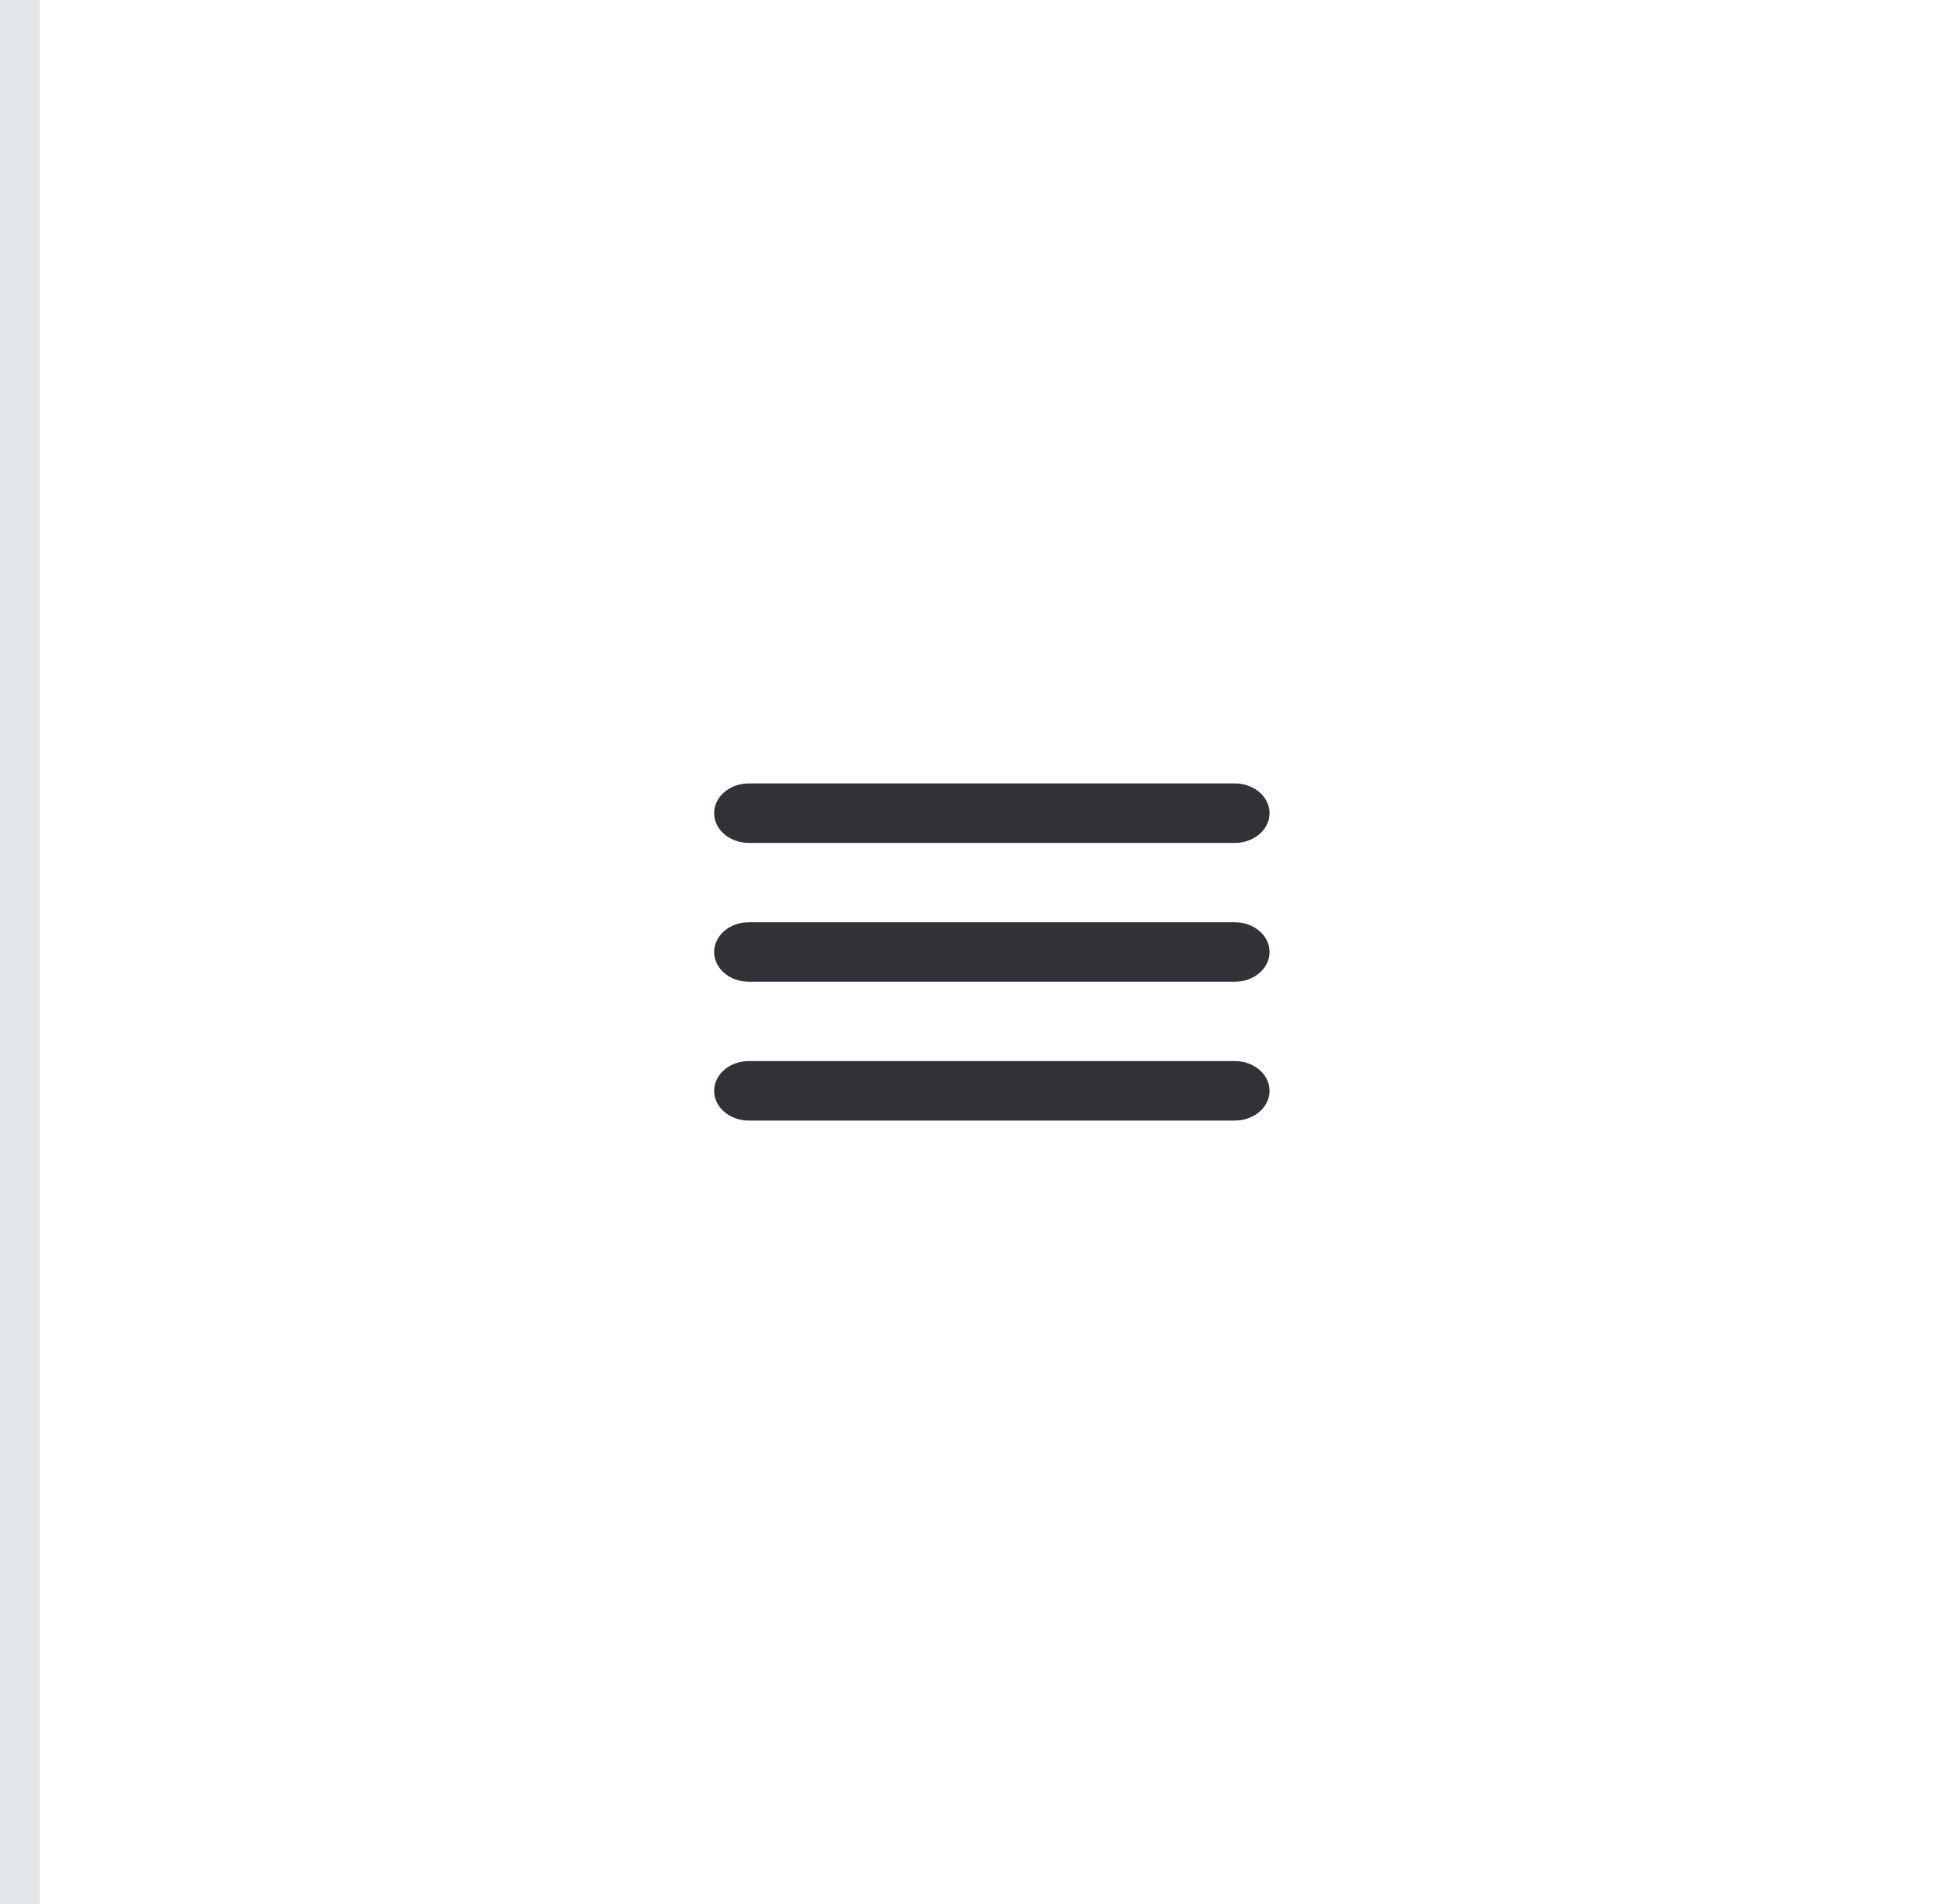
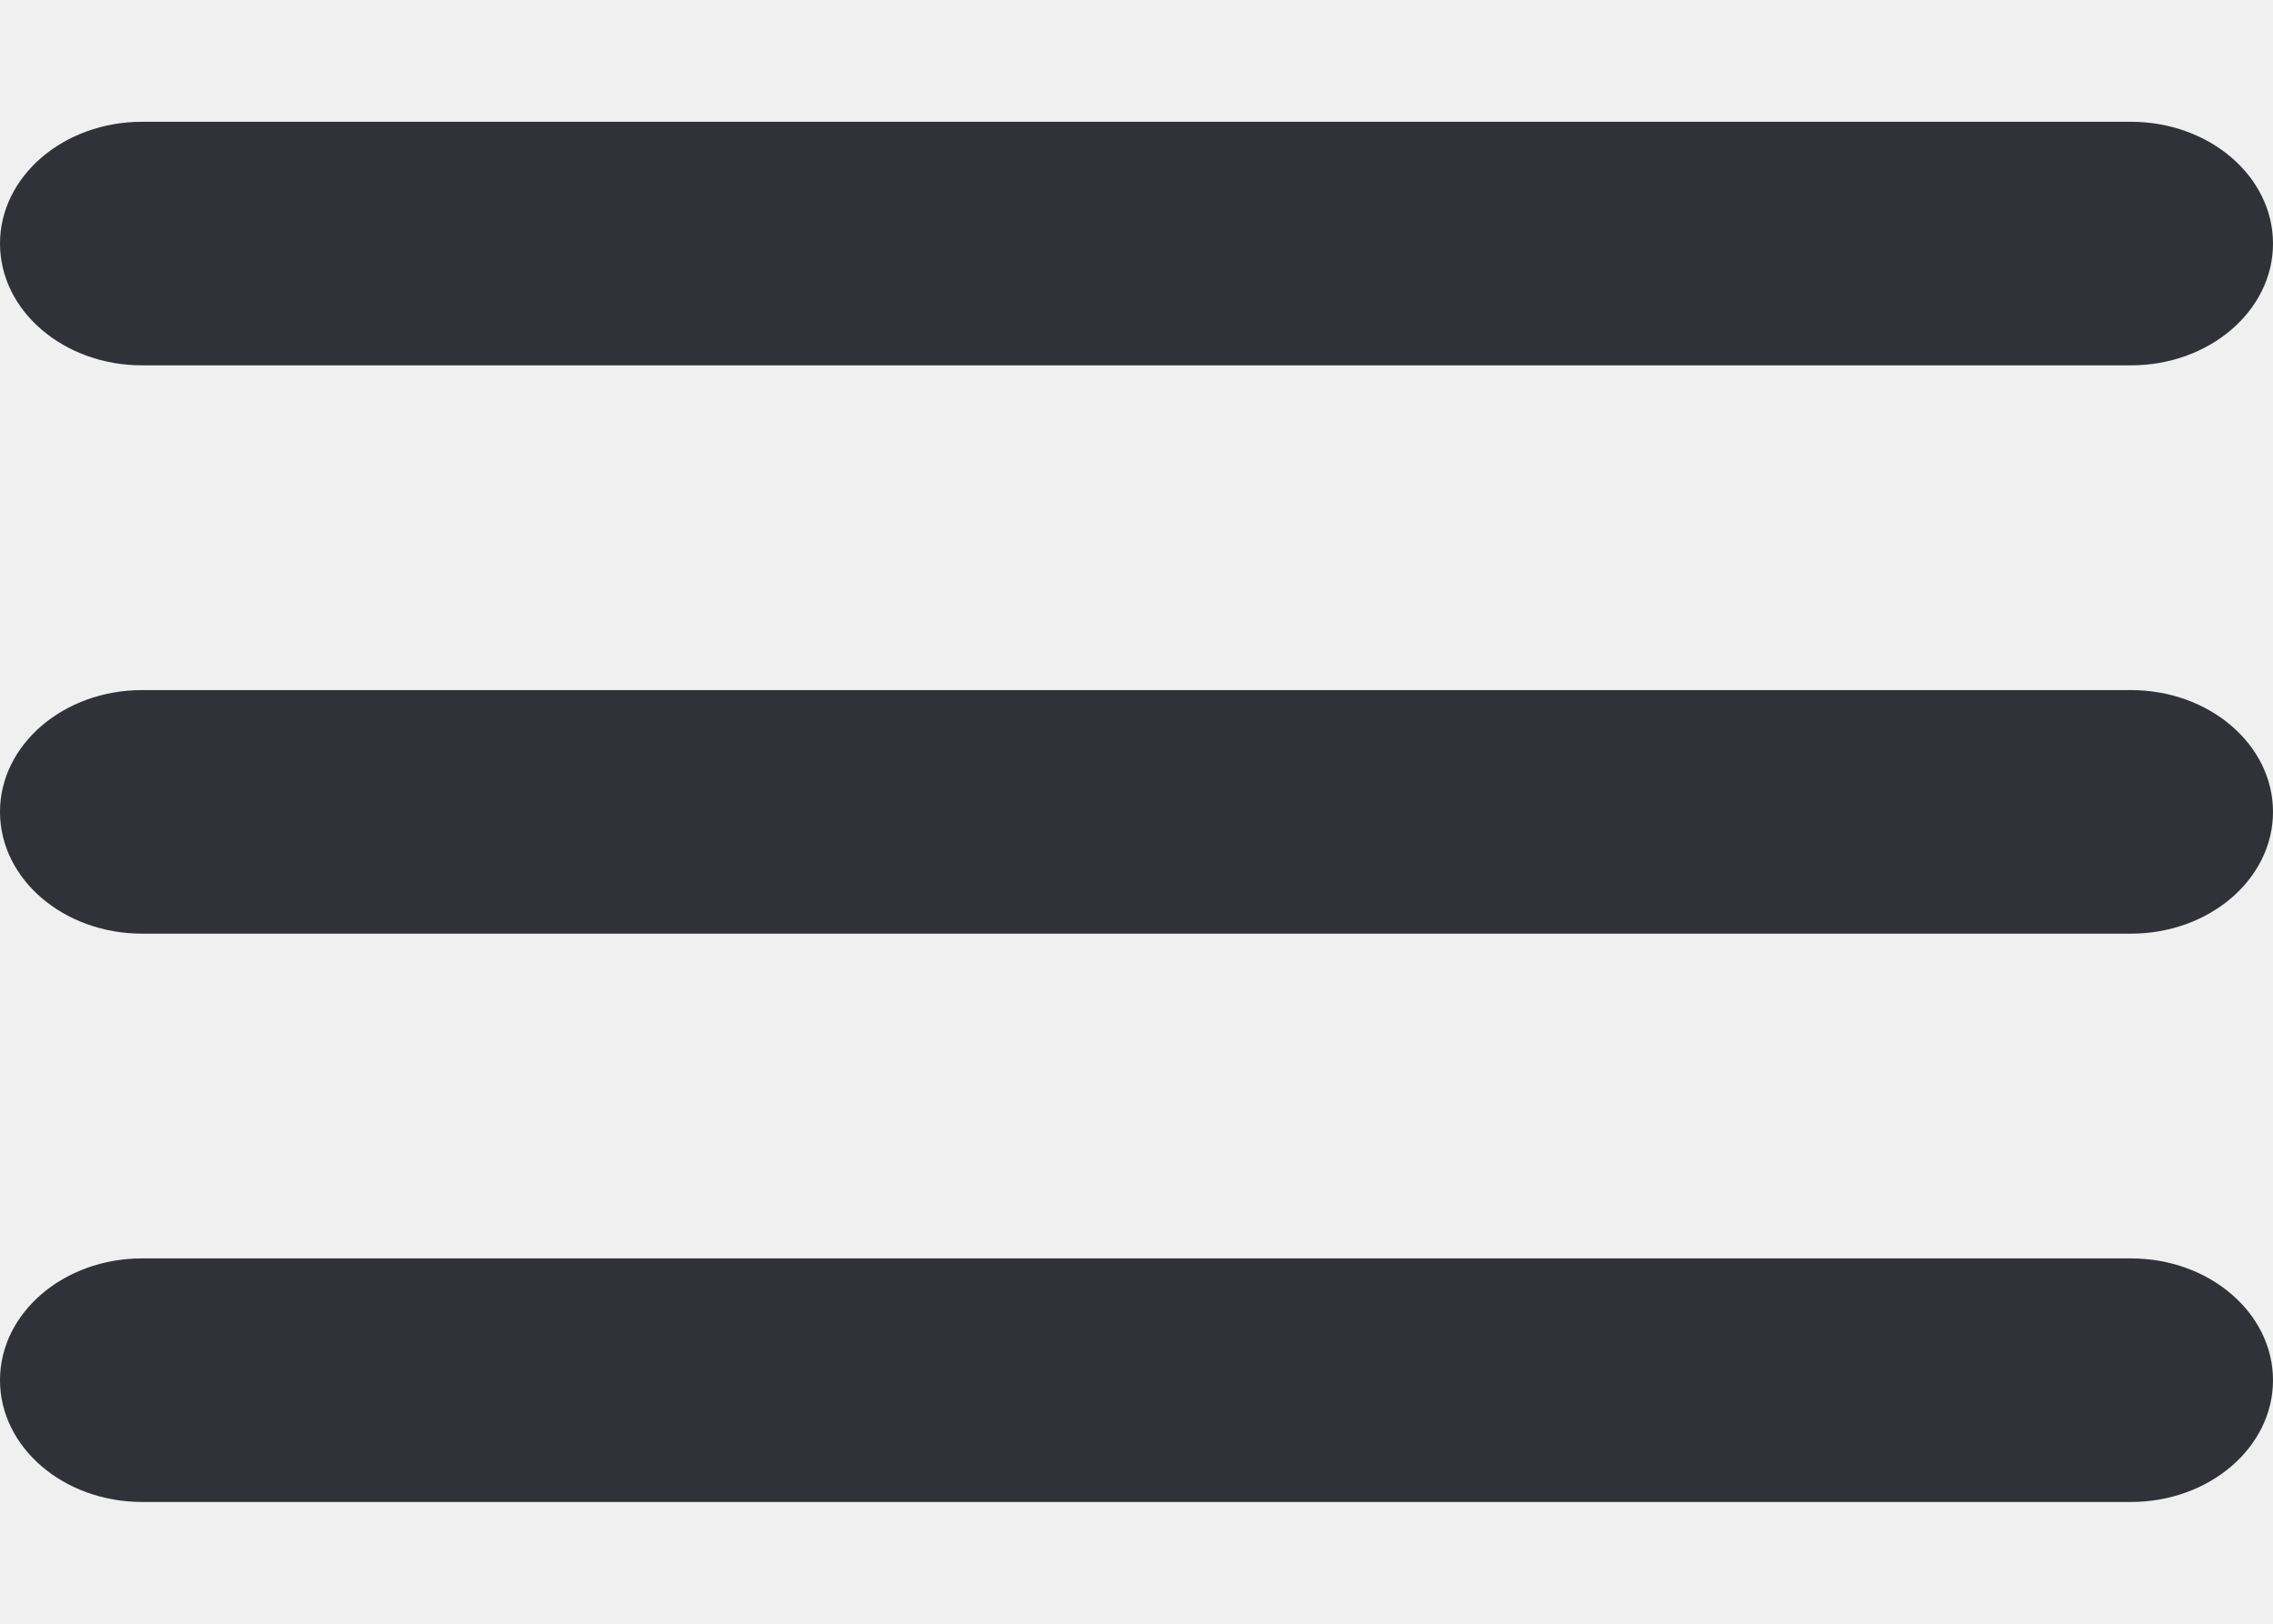
- <svg xmlns="http://www.w3.org/2000/svg" width="49" height="48" viewBox="0 0 49 48" fill="none">
-   <g filter="url(#filter0_d_15870_2244)">
-     <rect width="48" height="48" transform="translate(1)" fill="white" />
-     <path d="M18 20.5C18 20.086 18.392 19.75 18.875 19.75H31.125C31.608 19.75 32 20.086 32 20.5C32 20.914 31.608 21.25 31.125 21.25H18.875C18.392 21.25 18 20.914 18 20.5Z" fill="#313237" />
-     <path d="M18 24C18 23.586 18.392 23.25 18.875 23.25H31.125C31.608 23.25 32 23.586 32 24C32 24.414 31.608 24.75 31.125 24.75H18.875C18.392 24.75 18 24.414 18 24Z" fill="#313237" />
-     <path d="M18.875 26.75C18.392 26.75 18 27.086 18 27.5C18 27.914 18.392 28.25 18.875 28.25H31.125C31.608 28.25 32 27.914 32 27.5C32 27.086 31.608 26.75 31.125 26.75H18.875Z" fill="#313237" />
-   </g>
-   <defs>
-     <filter id="filter0_d_15870_2244" x="0" y="0" width="49" height="48" filterUnits="userSpaceOnUse" color-interpolation-filters="sRGB">
-       <feFlood flood-opacity="0" result="BackgroundImageFix" />
-       <feColorMatrix in="SourceAlpha" type="matrix" values="0 0 0 0 0 0 0 0 0 0 0 0 0 0 0 0 0 0 127 0" result="hardAlpha" />
-       <feOffset dx="-1" />
-       <feColorMatrix type="matrix" values="0 0 0 0 0.886 0 0 0 0 0.902 0 0 0 0 0.914 0 0 0 1 0" />
-       <feBlend mode="normal" in2="BackgroundImageFix" result="effect1_dropShadow_15870_2244" />
-       <feBlend mode="normal" in="SourceGraphic" in2="effect1_dropShadow_15870_2244" result="shape" />
-     </filter>
-   </defs>
+ <svg xmlns="http://www.w3.org/2000/svg" width="14" height="10" viewBox="0 0 14 10" fill="none">
+   <path d="M0 1.5C0 1.086 0.392 0.75 0.875 0.75H13.125C13.608 0.75 14 1.086 14 1.5C14 1.914 13.608 2.25 13.125 2.25H0.875C0.392 2.25 0 1.914 0 1.5Z" fill="#313237" />
+   <path d="M0 5C0 4.586 0.392 4.25 0.875 4.25H13.125C13.608 4.25 14 4.586 14 5C14 5.414 13.608 5.75 13.125 5.75H0.875C0.392 5.75 0 5.414 0 5Z" fill="#313237" />
+   <path d="M0.875 7.75C0.392 7.75 0 8.086 0 8.5C0 8.914 0.392 9.25 0.875 9.25H13.125C13.608 9.25 14 8.914 14 8.5C14 8.086 13.608 7.75 13.125 7.75H0.875Z" fill="#313237" />
</svg>
